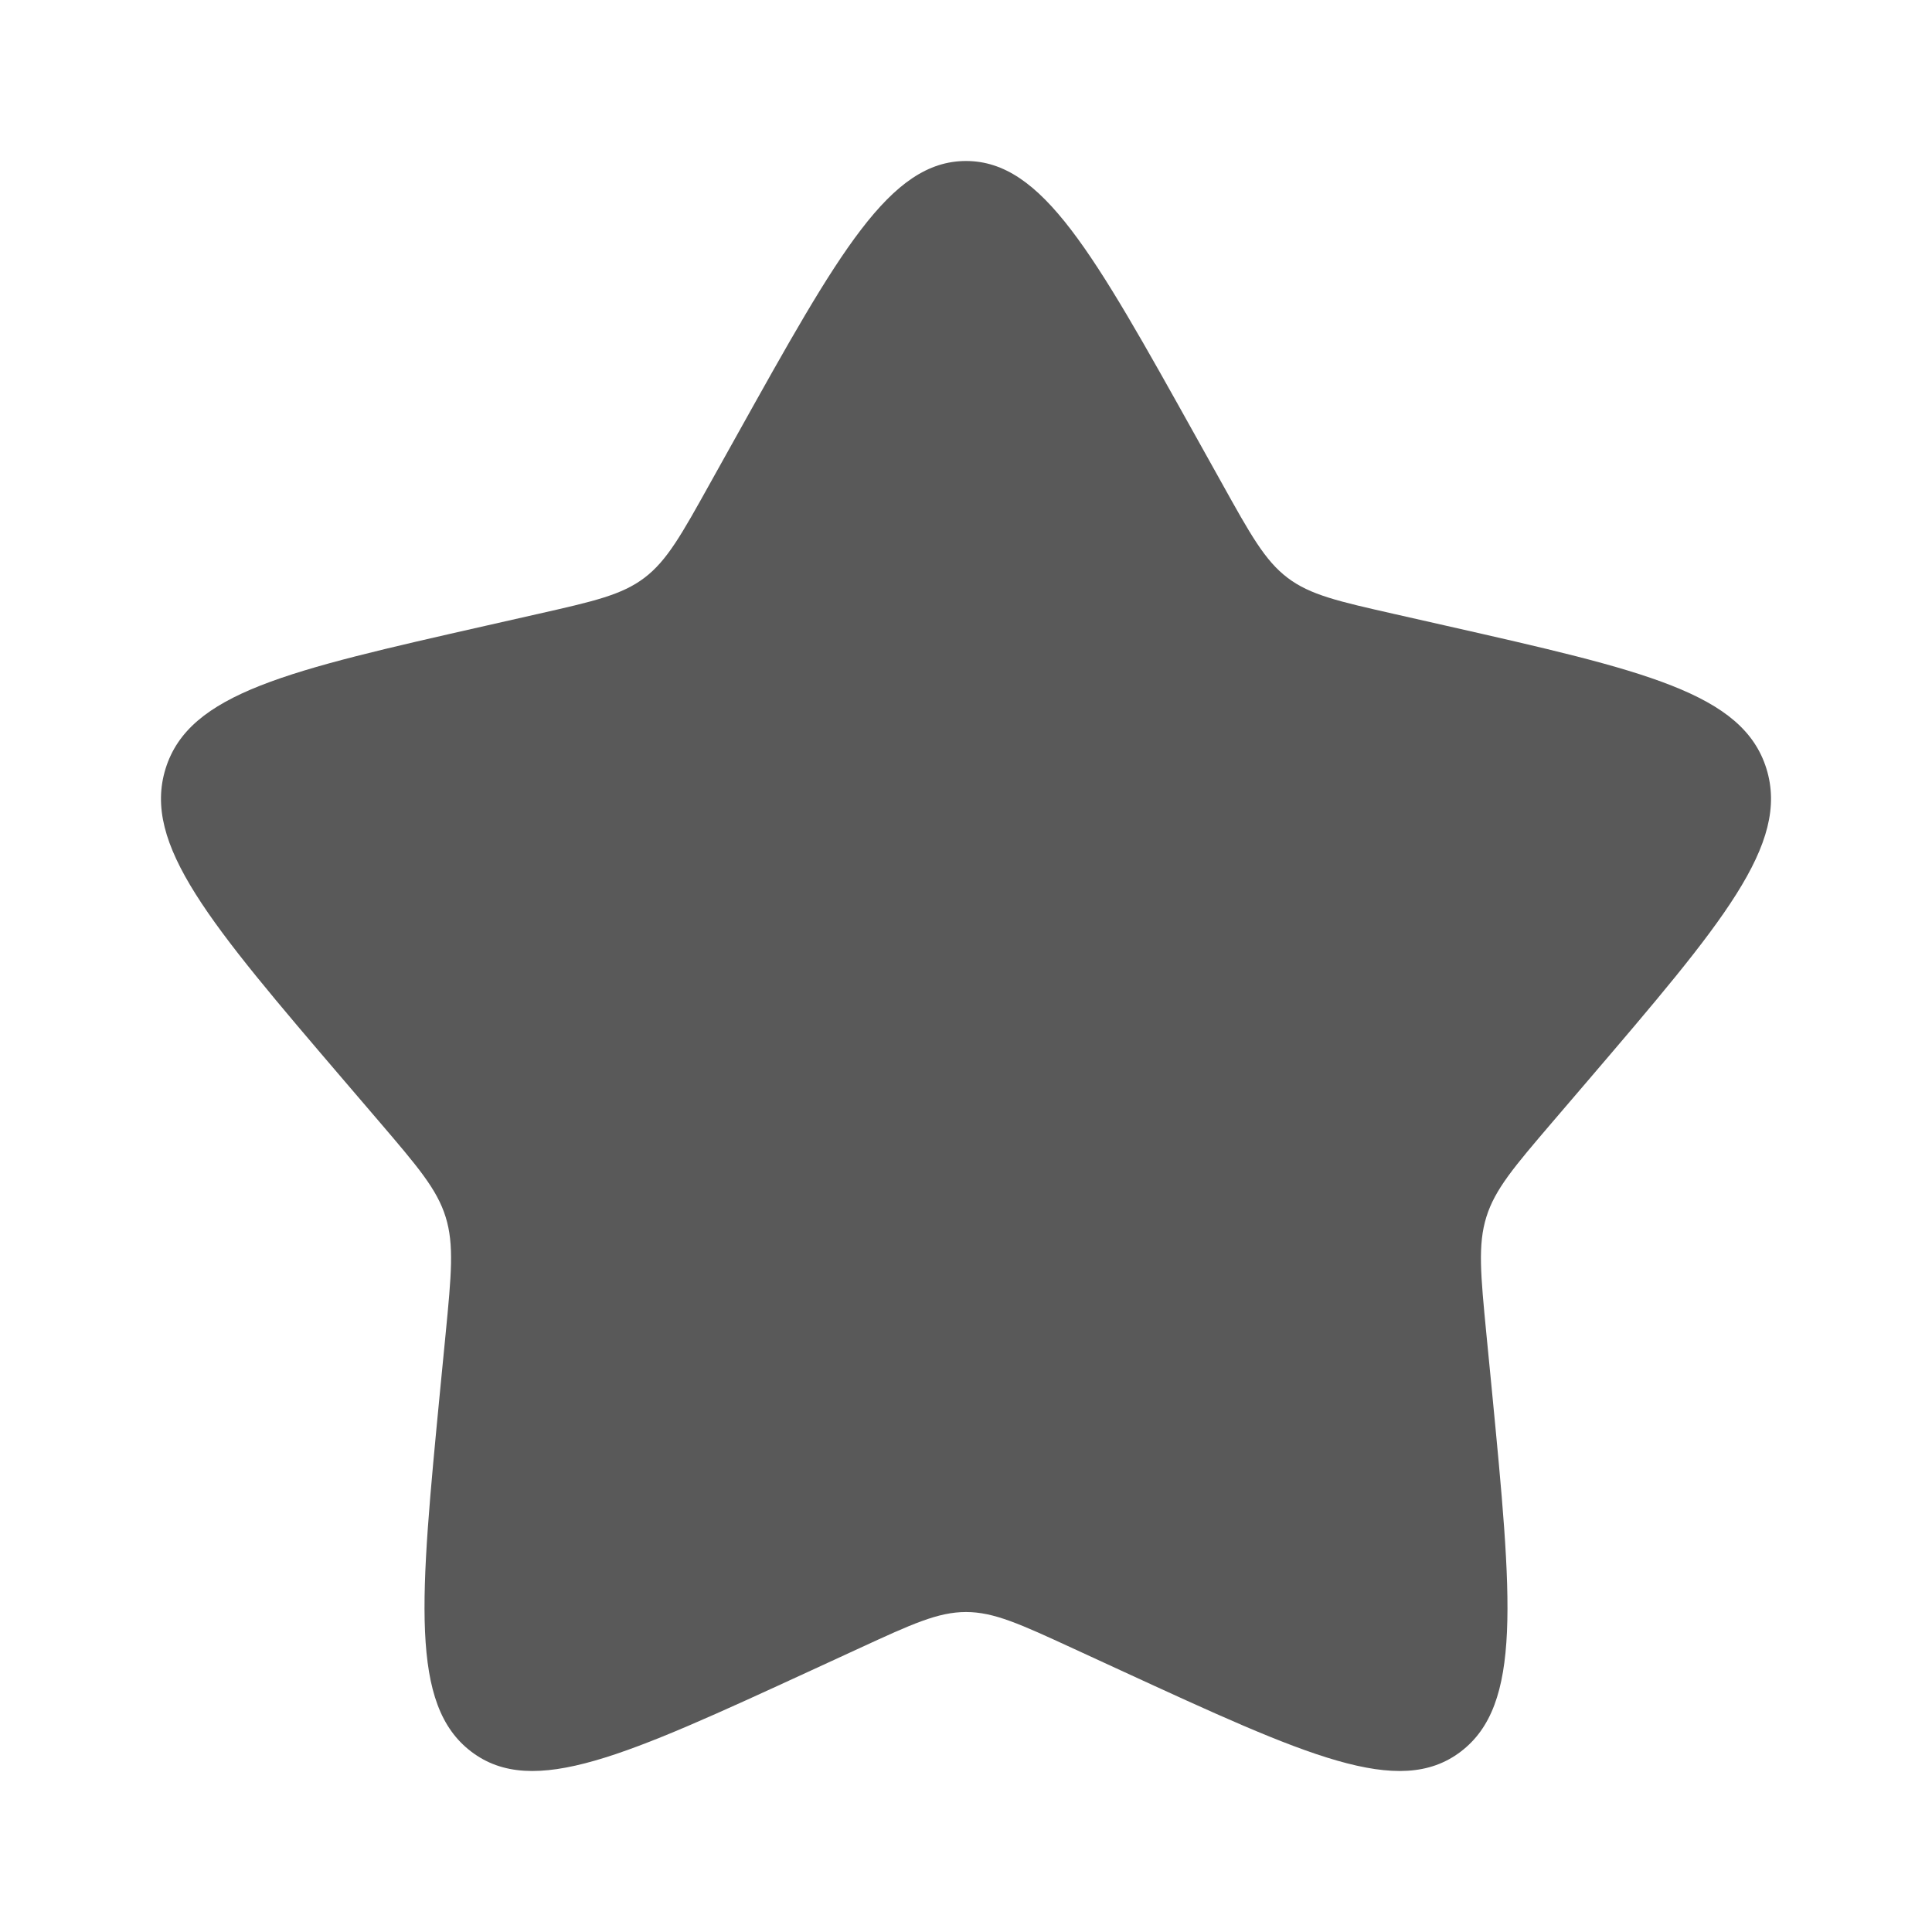
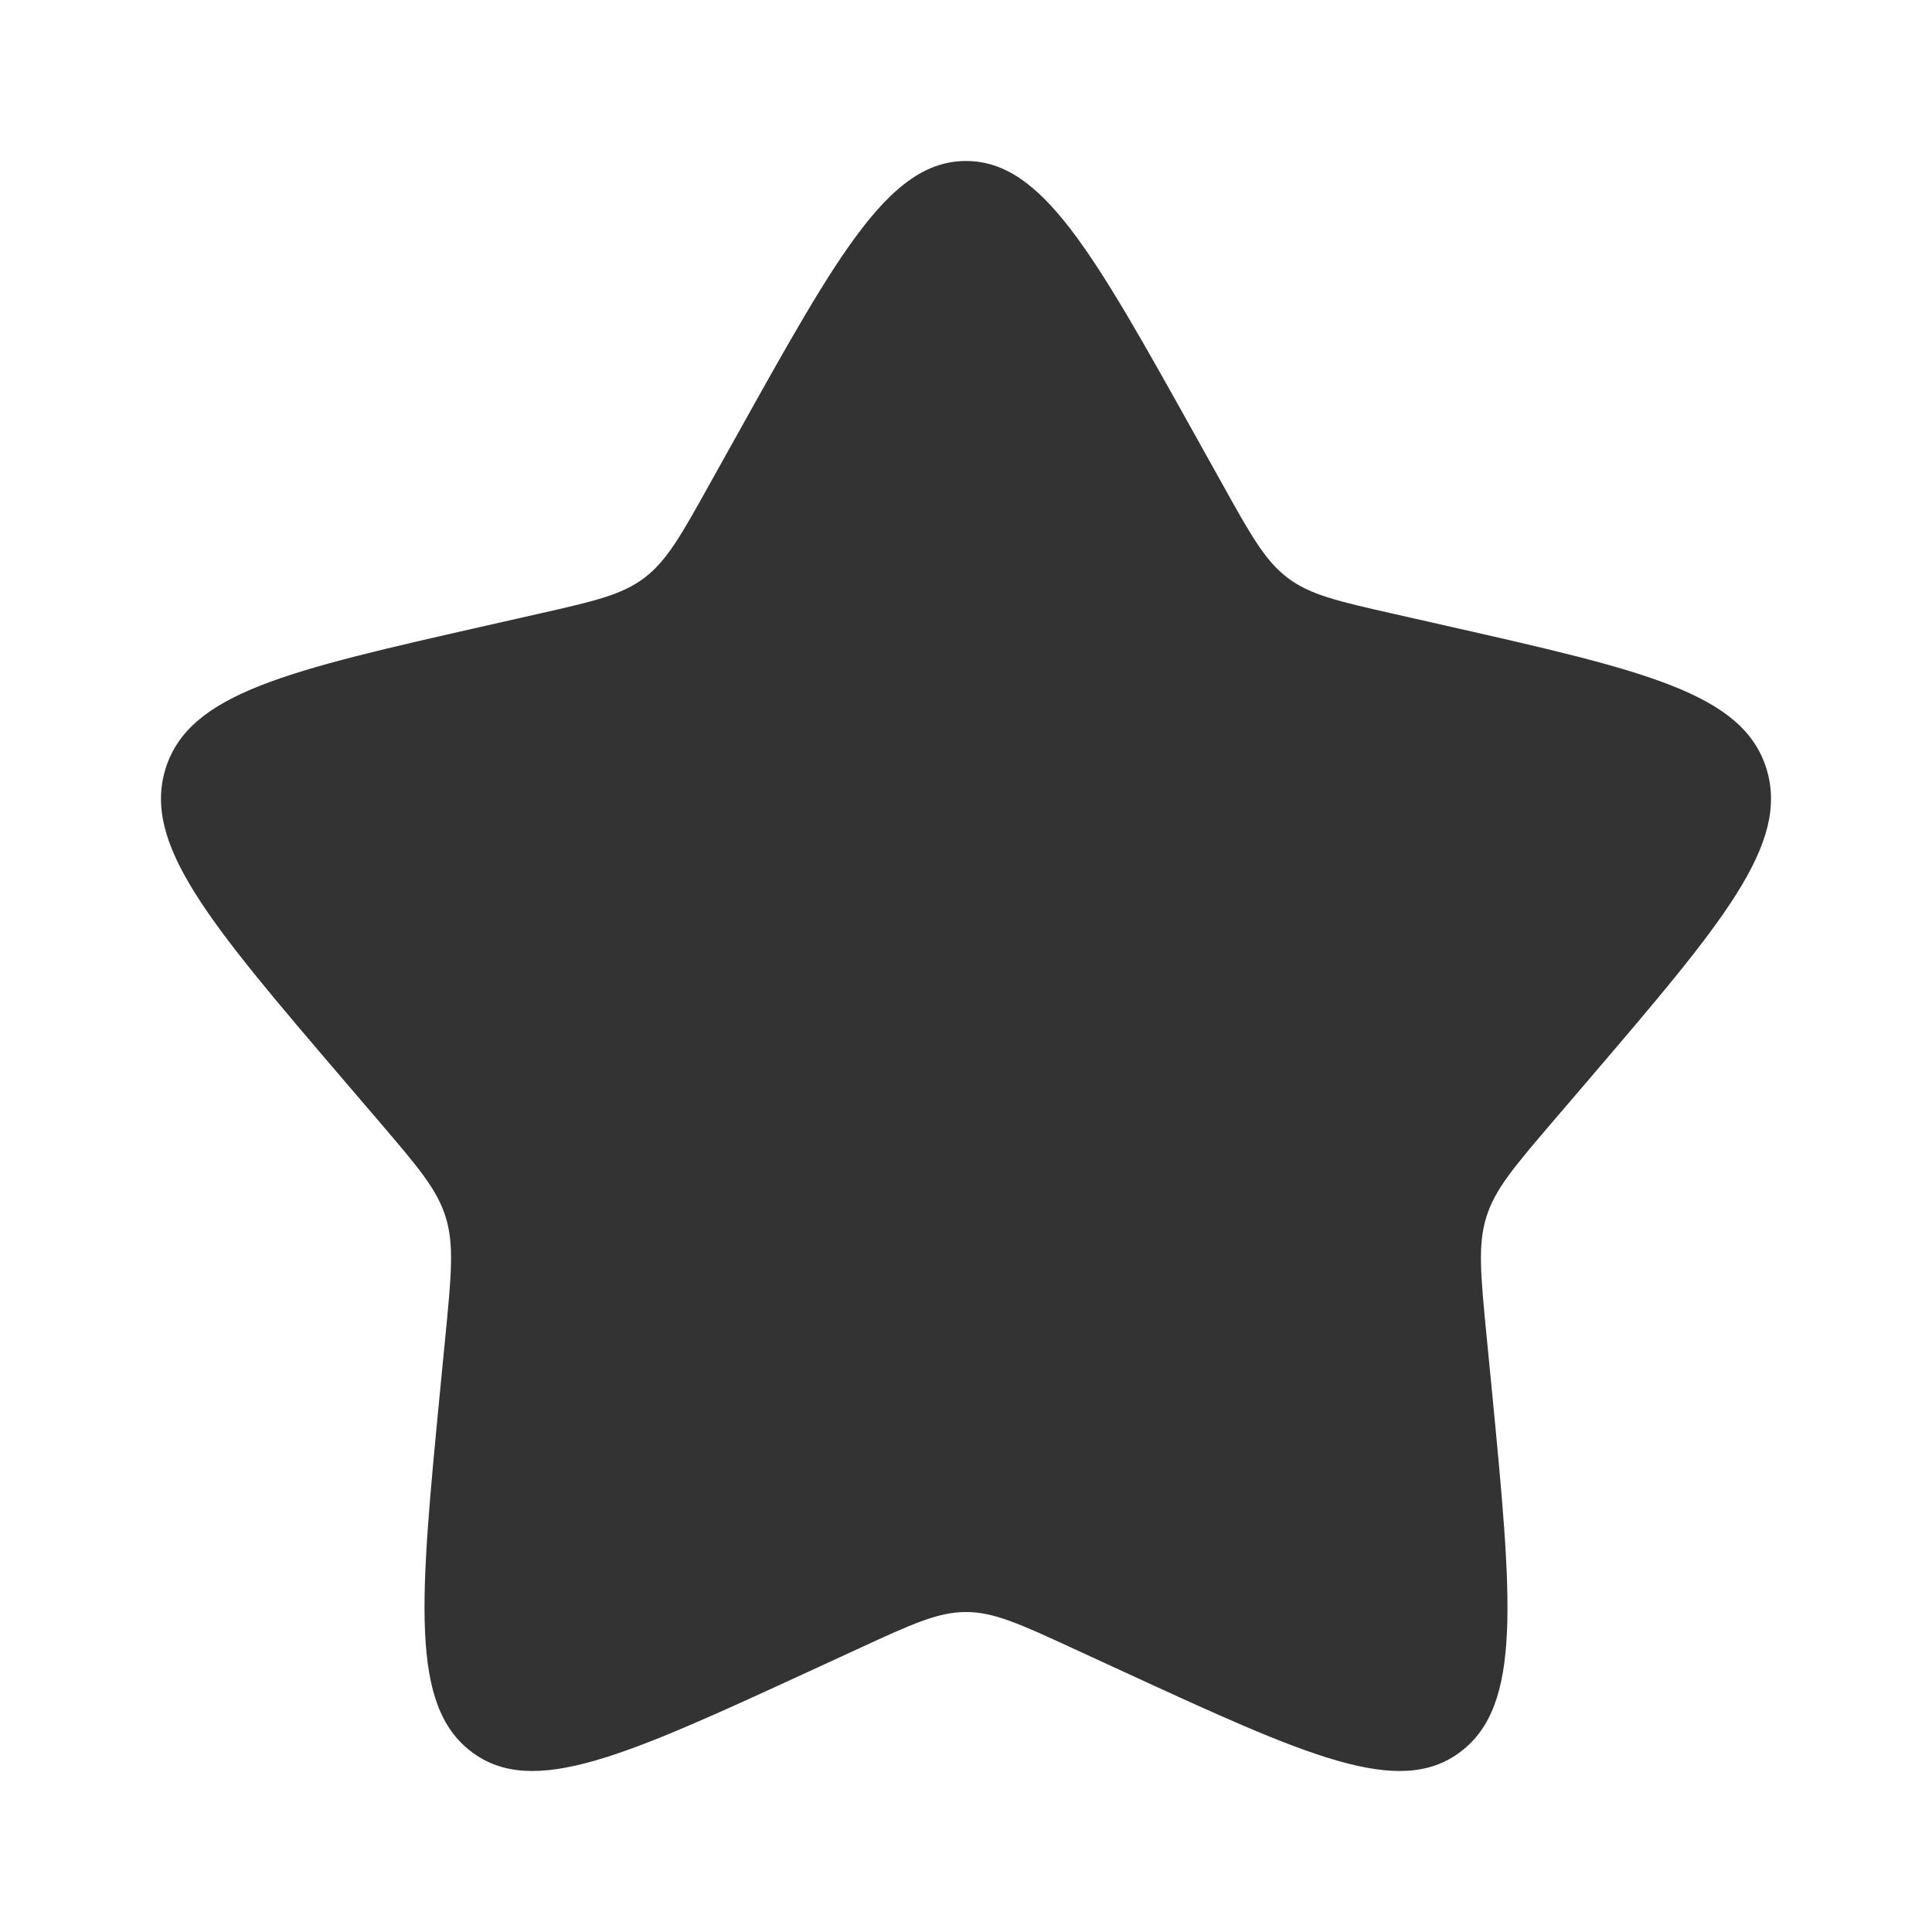
<svg xmlns="http://www.w3.org/2000/svg" width="1em" height="1em" viewBox="0 0 24 24">
-   <path fill="currentColor" opacity="0.65" d="M9.153 5.408C10.42 3.136 11.053 2 12 2C12.947 2 13.58 3.136 14.847 5.408L15.175 5.996C15.534 6.642 15.714 6.965 15.995 7.178C16.276 7.391 16.625 7.47 17.324 7.628L17.96 7.772C20.42 8.329 21.65 8.607 21.943 9.548C22.235 10.489 21.397 11.469 19.72 13.43L19.286 13.937C18.81 14.494 18.571 14.773 18.464 15.118C18.357 15.462 18.393 15.834 18.465 16.578L18.531 17.254C18.784 19.871 18.911 21.179 18.145 21.76C17.379 22.342 16.227 21.811 13.924 20.751L13.329 20.477C12.674 20.175 12.347 20.025 12 20.025C11.653 20.025 11.326 20.175 10.671 20.477L10.076 20.751C7.773 21.811 6.621 22.342 5.855 21.76C5.089 21.179 5.216 19.871 5.469 17.254L5.535 16.578C5.607 15.834 5.643 15.462 5.536 15.118C5.429 14.773 5.19 14.494 4.714 13.937L4.28 13.43C2.603 11.469 1.765 10.489 2.057 9.548C2.35 8.607 3.58 8.329 6.04 7.772L6.676 7.628C7.375 7.47 7.724 7.391 8.005 7.178C8.286 6.965 8.466 6.642 8.825 5.996L9.153 5.408Z" />
+   <path fill="currentColor" opacity="0.8" d="M9.153 5.408C10.42 3.136 11.053 2 12 2C12.947 2 13.58 3.136 14.847 5.408L15.175 5.996C15.534 6.642 15.714 6.965 15.995 7.178C16.276 7.391 16.625 7.47 17.324 7.628L17.96 7.772C20.42 8.329 21.65 8.607 21.943 9.548C22.235 10.489 21.397 11.469 19.72 13.43L19.286 13.937C18.81 14.494 18.571 14.773 18.464 15.118C18.357 15.462 18.393 15.834 18.465 16.578L18.531 17.254C18.784 19.871 18.911 21.179 18.145 21.76C17.379 22.342 16.227 21.811 13.924 20.751L13.329 20.477C12.674 20.175 12.347 20.025 12 20.025C11.653 20.025 11.326 20.175 10.671 20.477L10.076 20.751C7.773 21.811 6.621 22.342 5.855 21.76C5.089 21.179 5.216 19.871 5.469 17.254L5.535 16.578C5.607 15.834 5.643 15.462 5.536 15.118C5.429 14.773 5.19 14.494 4.714 13.937L4.28 13.43C2.603 11.469 1.765 10.489 2.057 9.548C2.35 8.607 3.58 8.329 6.04 7.772L6.676 7.628C7.375 7.47 7.724 7.391 8.005 7.178C8.286 6.965 8.466 6.642 8.825 5.996L9.153 5.408Z" />
</svg>
